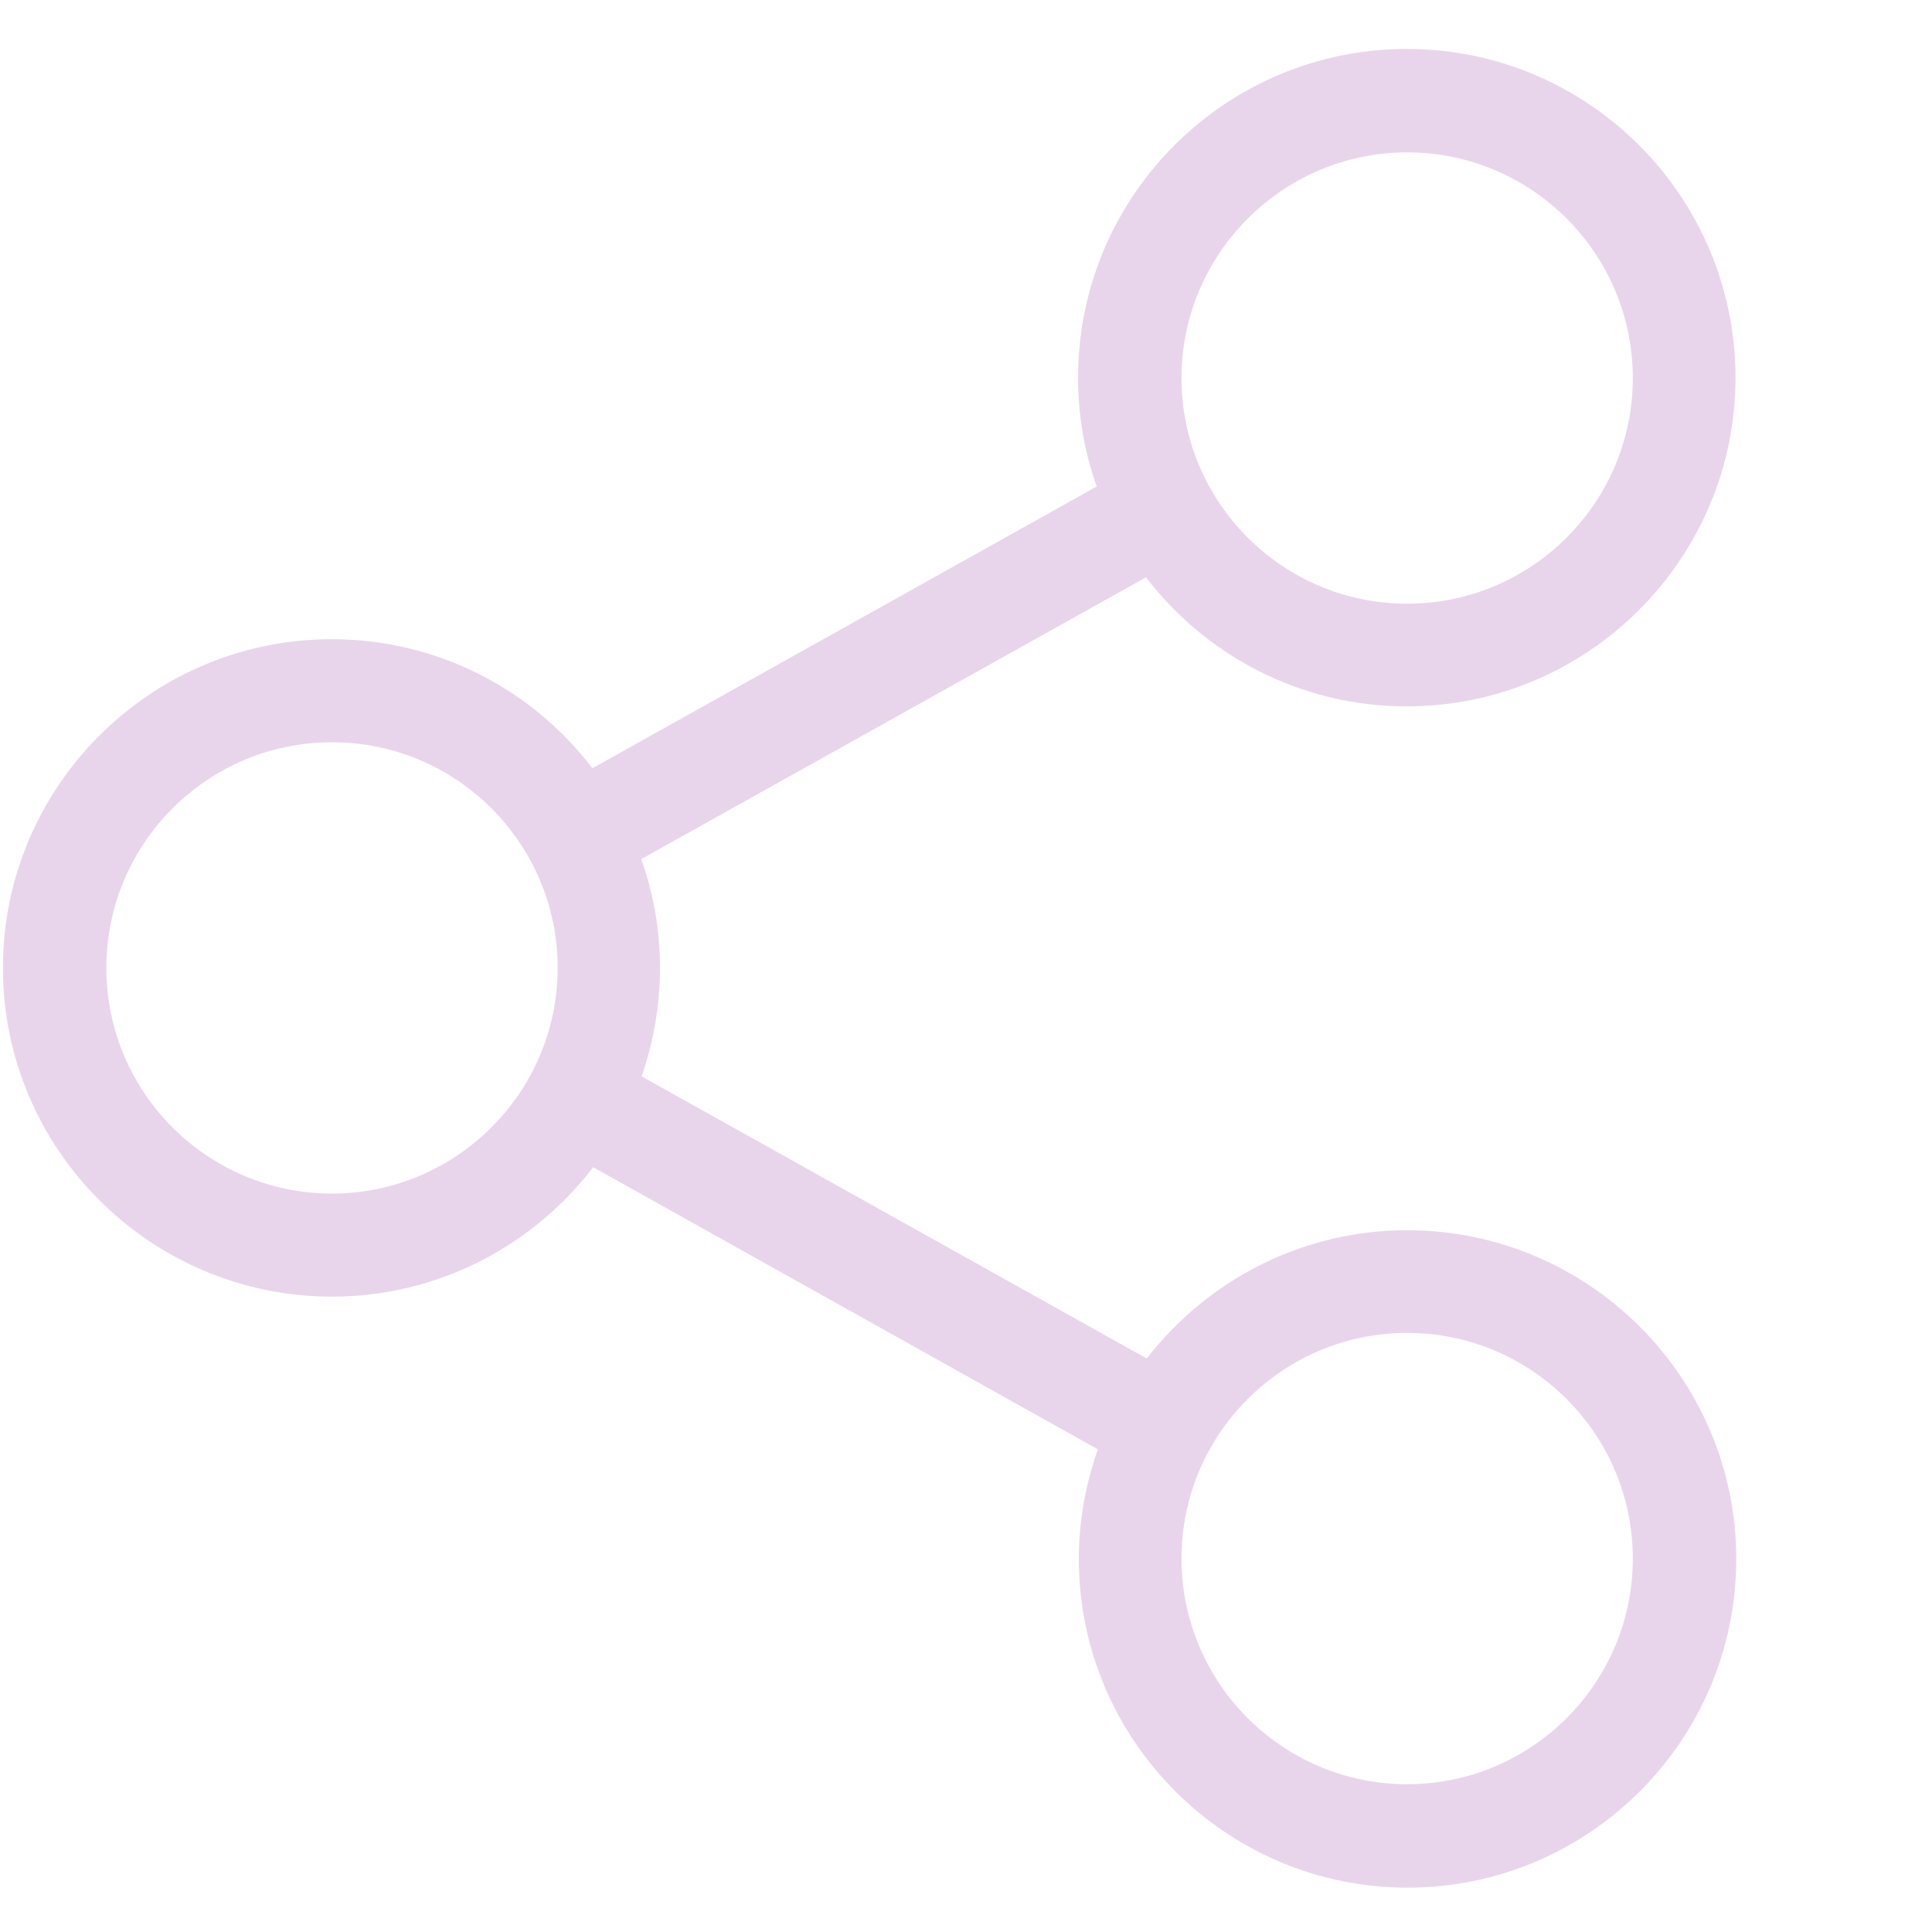
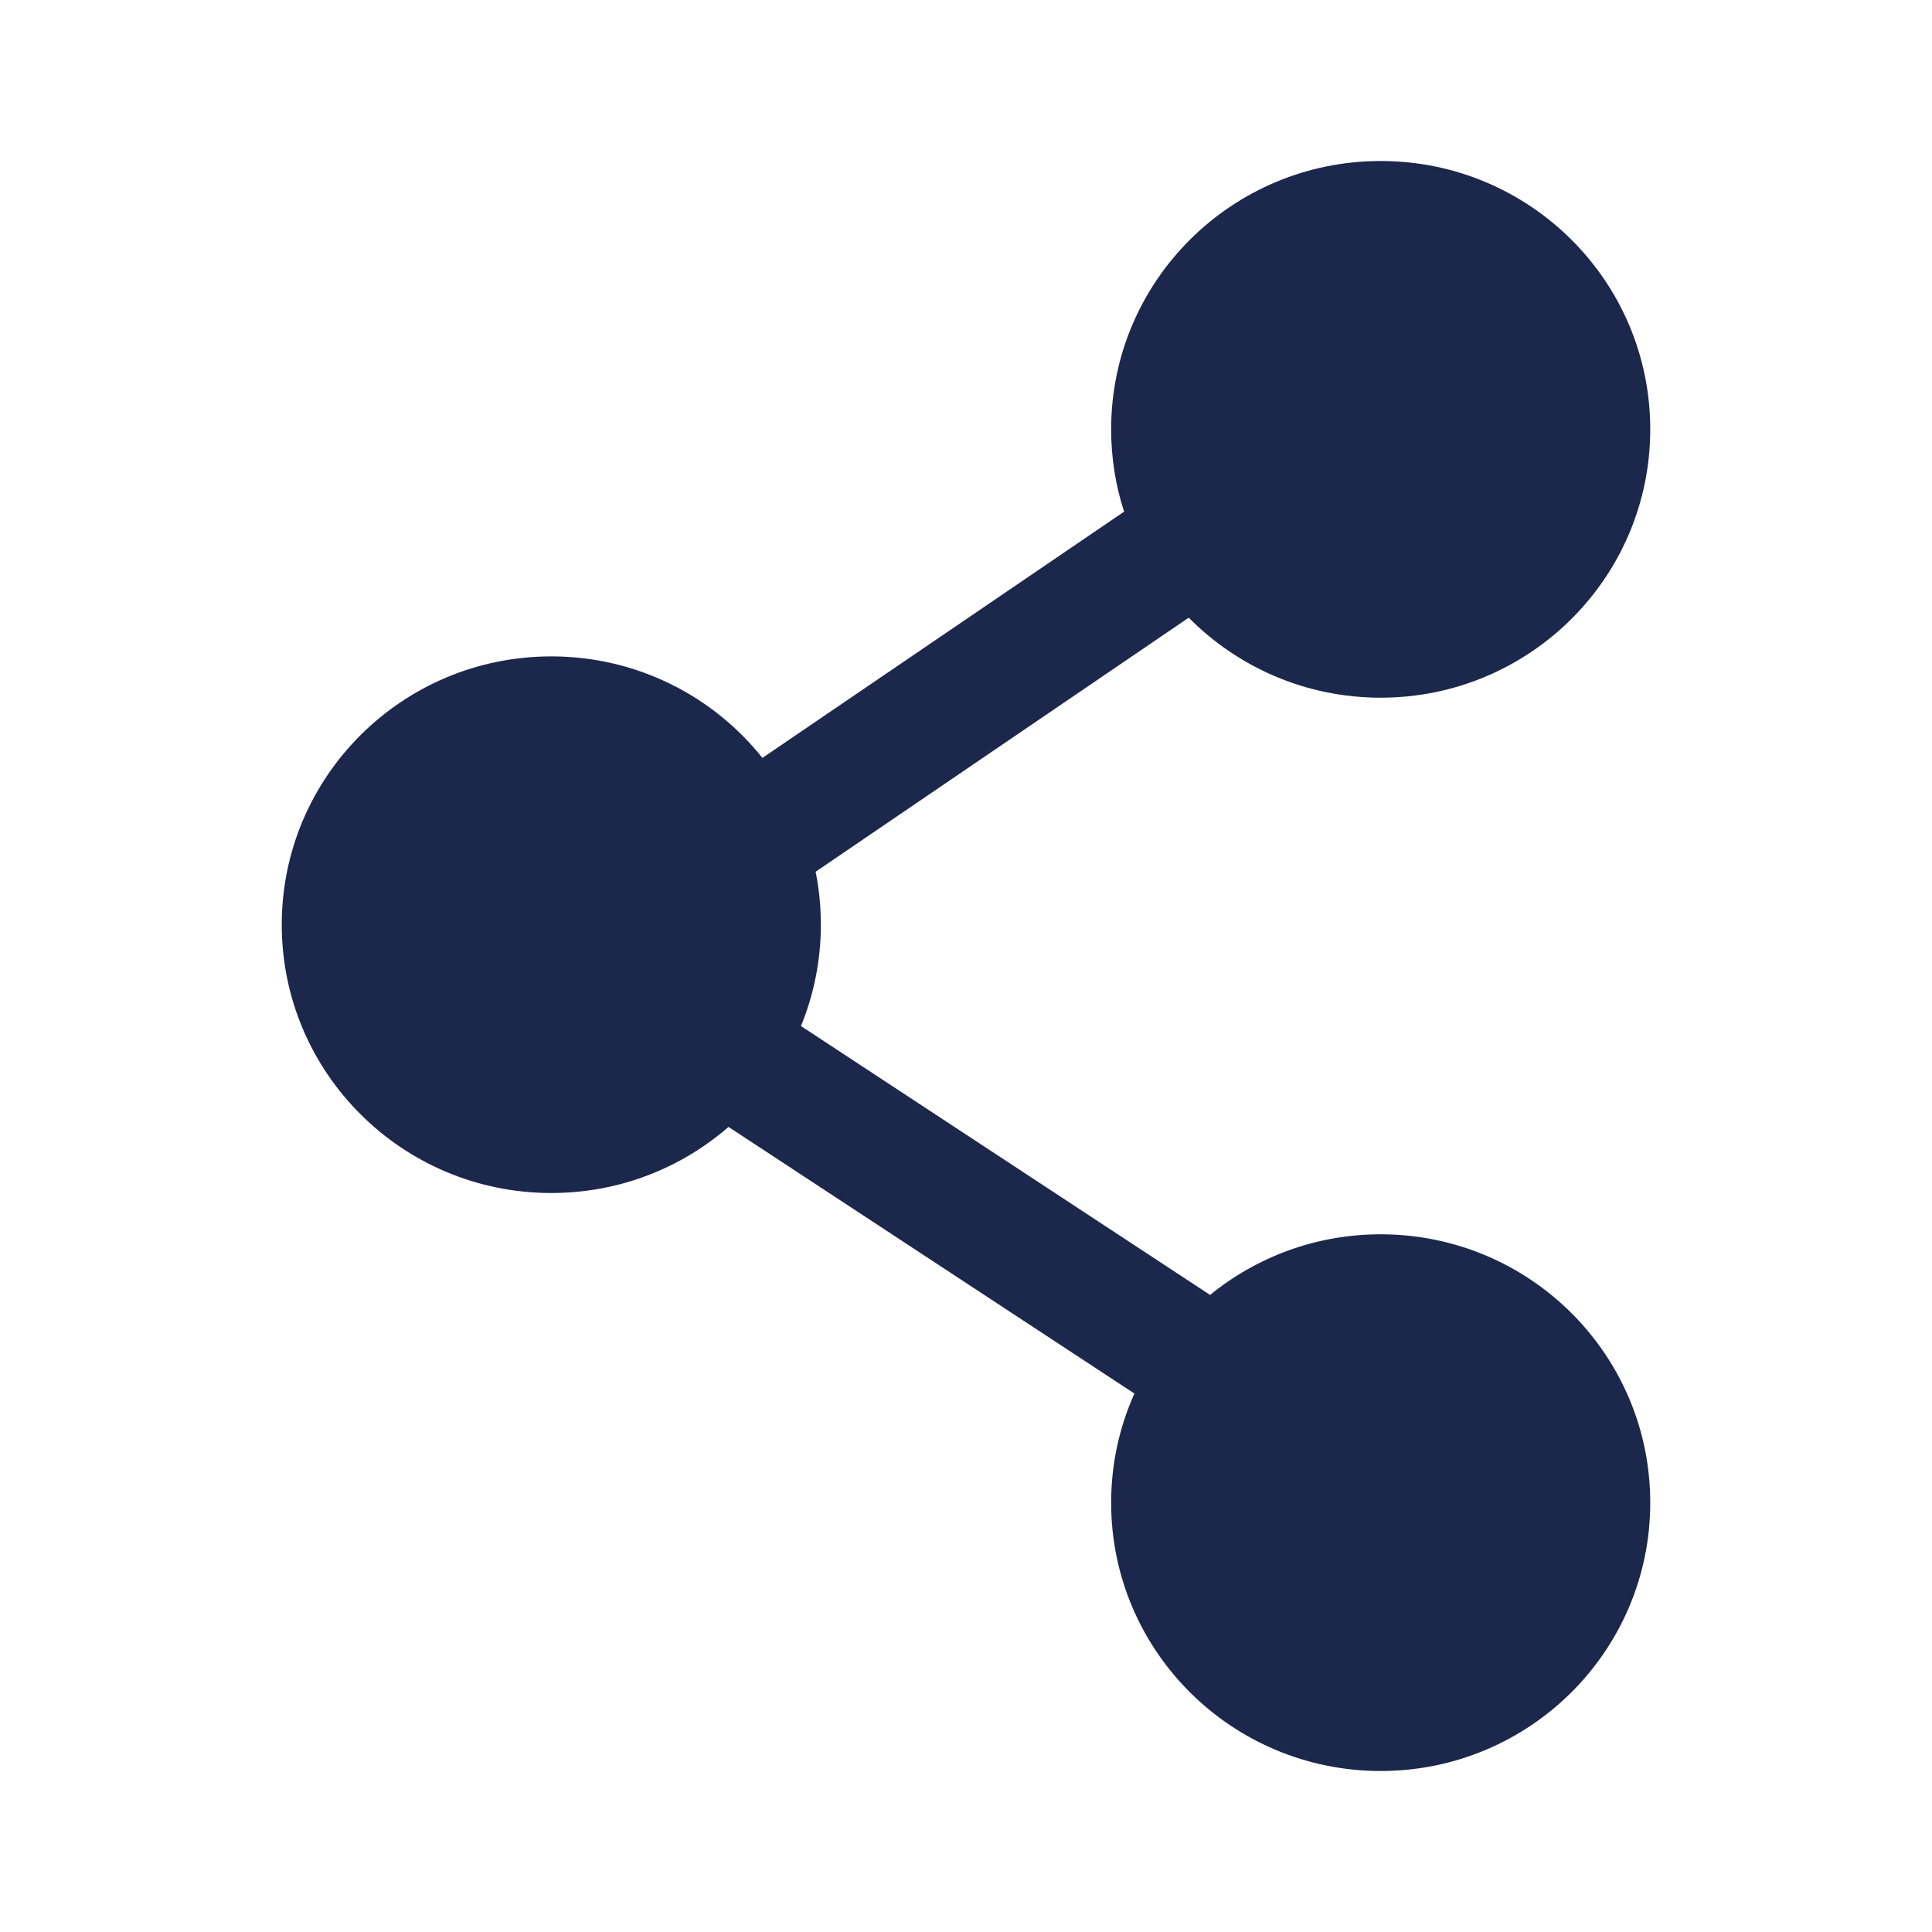
- <svg xmlns="http://www.w3.org/2000/svg" version="1.1" width="840" height="840" viewBox="0 0 840 840" xml:space="preserve">
-   <defs>
- </defs>
-   <g transform="matrix(1.66 0 0 1.66 378.08 421)" id="share">
-     <path style="stroke: none; stroke-width: 0; stroke-dasharray: none; stroke-linecap: butt; stroke-dashoffset: 0; stroke-linejoin: miter; stroke-miterlimit: 4; fill: rgb(233,213,235); fill-rule: nonzero; opacity: 1;" vector-effect="non-scaling-stroke" transform=" translate(-240.8, -240.8)" d="M 381.6 309.4 c -27.7 0 -52.4 13.2 -68.2 33.6 l -132.3 -73.9 c 3.1 -8.9 4.8 -18.5 4.8 -28.4 c 0 -10 -1.7 -19.5 -4.9 -28.5 l 132.2 -73.8 c 15.7 20.5 40.5 33.8 68.3 33.8 c 47.4 0 86.1 -38.6 86.1 -86.1 S 429 0 381.5 0 s -86.1 38.6 -86.1 86.1 c 0 10 1.7 19.6 4.9 28.5 l -132.1 73.8 c -15.7 -20.6 -40.5 -33.8 -68.3 -33.8 c -47.4 0 -86.1 38.6 -86.1 86.1 s 38.7 86.1 86.2 86.1 c 27.8 0 52.6 -13.3 68.4 -33.9 l 132.2 73.9 c -3.2 9 -5 18.7 -5 28.7 c 0 47.4 38.6 86.1 86.1 86.1 s 86.1 -38.6 86.1 -86.1 S 429.1 309.4 381.6 309.4 z M 381.6 27.1 c 32.6 0 59.1 26.5 59.1 59.1 s -26.5 59.1 -59.1 59.1 s -59.1 -26.5 -59.1 -59.1 S 349.1 27.1 381.6 27.1 z M 100 299.8 c -32.6 0 -59.1 -26.5 -59.1 -59.1 s 26.5 -59.1 59.1 -59.1 s 59.1 26.5 59.1 59.1 S 132.5 299.8 100 299.8 z M 381.6 454.5 c -32.6 0 -59.1 -26.5 -59.1 -59.1 c 0 -32.6 26.5 -59.1 59.1 -59.1 s 59.1 26.5 59.1 59.1 C 440.7 428 414.2 454.5 381.6 454.5 z" stroke-linecap="round" />
-   </g>
-   <g transform="matrix(1 0 0 1 190.5 160.25)">
-     <line style="stroke: rgb(0,0,0); stroke-width: 2; stroke-dasharray: none; stroke-linecap: butt; stroke-dashoffset: 0; stroke-linejoin: miter; stroke-miterlimit: 4; fill: rgb(0,0,0); fill-rule: nonzero; opacity: 1;" vector-effect="non-scaling-stroke" x1="0" y1="0" x2="0" y2="0" />
-   </g>
-   <g transform="matrix(1 0 0 1 274.5 120.25)">
-     <line style="stroke: rgb(0,0,0); stroke-width: 2; stroke-dasharray: none; stroke-linecap: butt; stroke-dashoffset: 0; stroke-linejoin: miter; stroke-miterlimit: 4; fill: rgb(0,0,0); fill-rule: nonzero; opacity: 1;" vector-effect="non-scaling-stroke" x1="0" y1="0" x2="0" y2="0" />
-   </g>
-   <g transform="matrix(1 0 0 1 256.5 331.25)">
-     <line style="stroke: rgb(0,0,0); stroke-width: 2; stroke-dasharray: none; stroke-linecap: butt; stroke-dashoffset: 0; stroke-linejoin: miter; stroke-miterlimit: 4; fill: rgb(0,0,0); fill-rule: nonzero; opacity: 1;" vector-effect="non-scaling-stroke" x1="0" y1="0" x2="0" y2="0" />
-   </g>
-   <g transform="matrix(1 0 0 1 572.5 379.25)">
-     <line style="stroke: rgb(0,0,0); stroke-width: 2; stroke-dasharray: none; stroke-linecap: butt; stroke-dashoffset: 0; stroke-linejoin: miter; stroke-miterlimit: 4; fill: rgb(0,0,0); fill-rule: nonzero; opacity: 1;" vector-effect="non-scaling-stroke" x1="0" y1="0" x2="0" y2="0" />
-   </g>
+ <svg xmlns="http://www.w3.org/2000/svg" width="800px" height="800px" viewBox="0 0 24 24" fill="none">
+   <path fill-rule="evenodd" clip-rule="evenodd" d="M13.803 5.333C13.803 3.492 15.302 2 17.151 2C19.001 2 20.5 3.492 20.5 5.333C20.5 7.174 19.001 8.667 17.151 8.667C16.218 8.667 15.374 8.286 14.767 7.673L10.132 10.829C10.175 11.043 10.197 11.262 10.197 11.487C10.197 11.932 10.109 12.358 9.95 12.746L15.032 16.086C15.609 15.616 16.347 15.333 17.151 15.333C19.001 15.333 20.5 16.826 20.5 18.667C20.5 20.508 19.001 22 17.151 22C15.302 22 13.803 20.508 13.803 18.667C13.803 18.184 13.906 17.726 14.092 17.311L9.05 13.999C8.462 14.51 7.692 14.82 6.848 14.82C4.999 14.82 3.5 13.328 3.5 11.487C3.5 9.646 4.999 8.154 6.848 8.154C7.912 8.154 8.859 8.647 9.471 9.415L13.964 6.356C13.859 6.034 13.803 5.69 13.803 5.333Z" fill="#1C274C" />
</svg>
